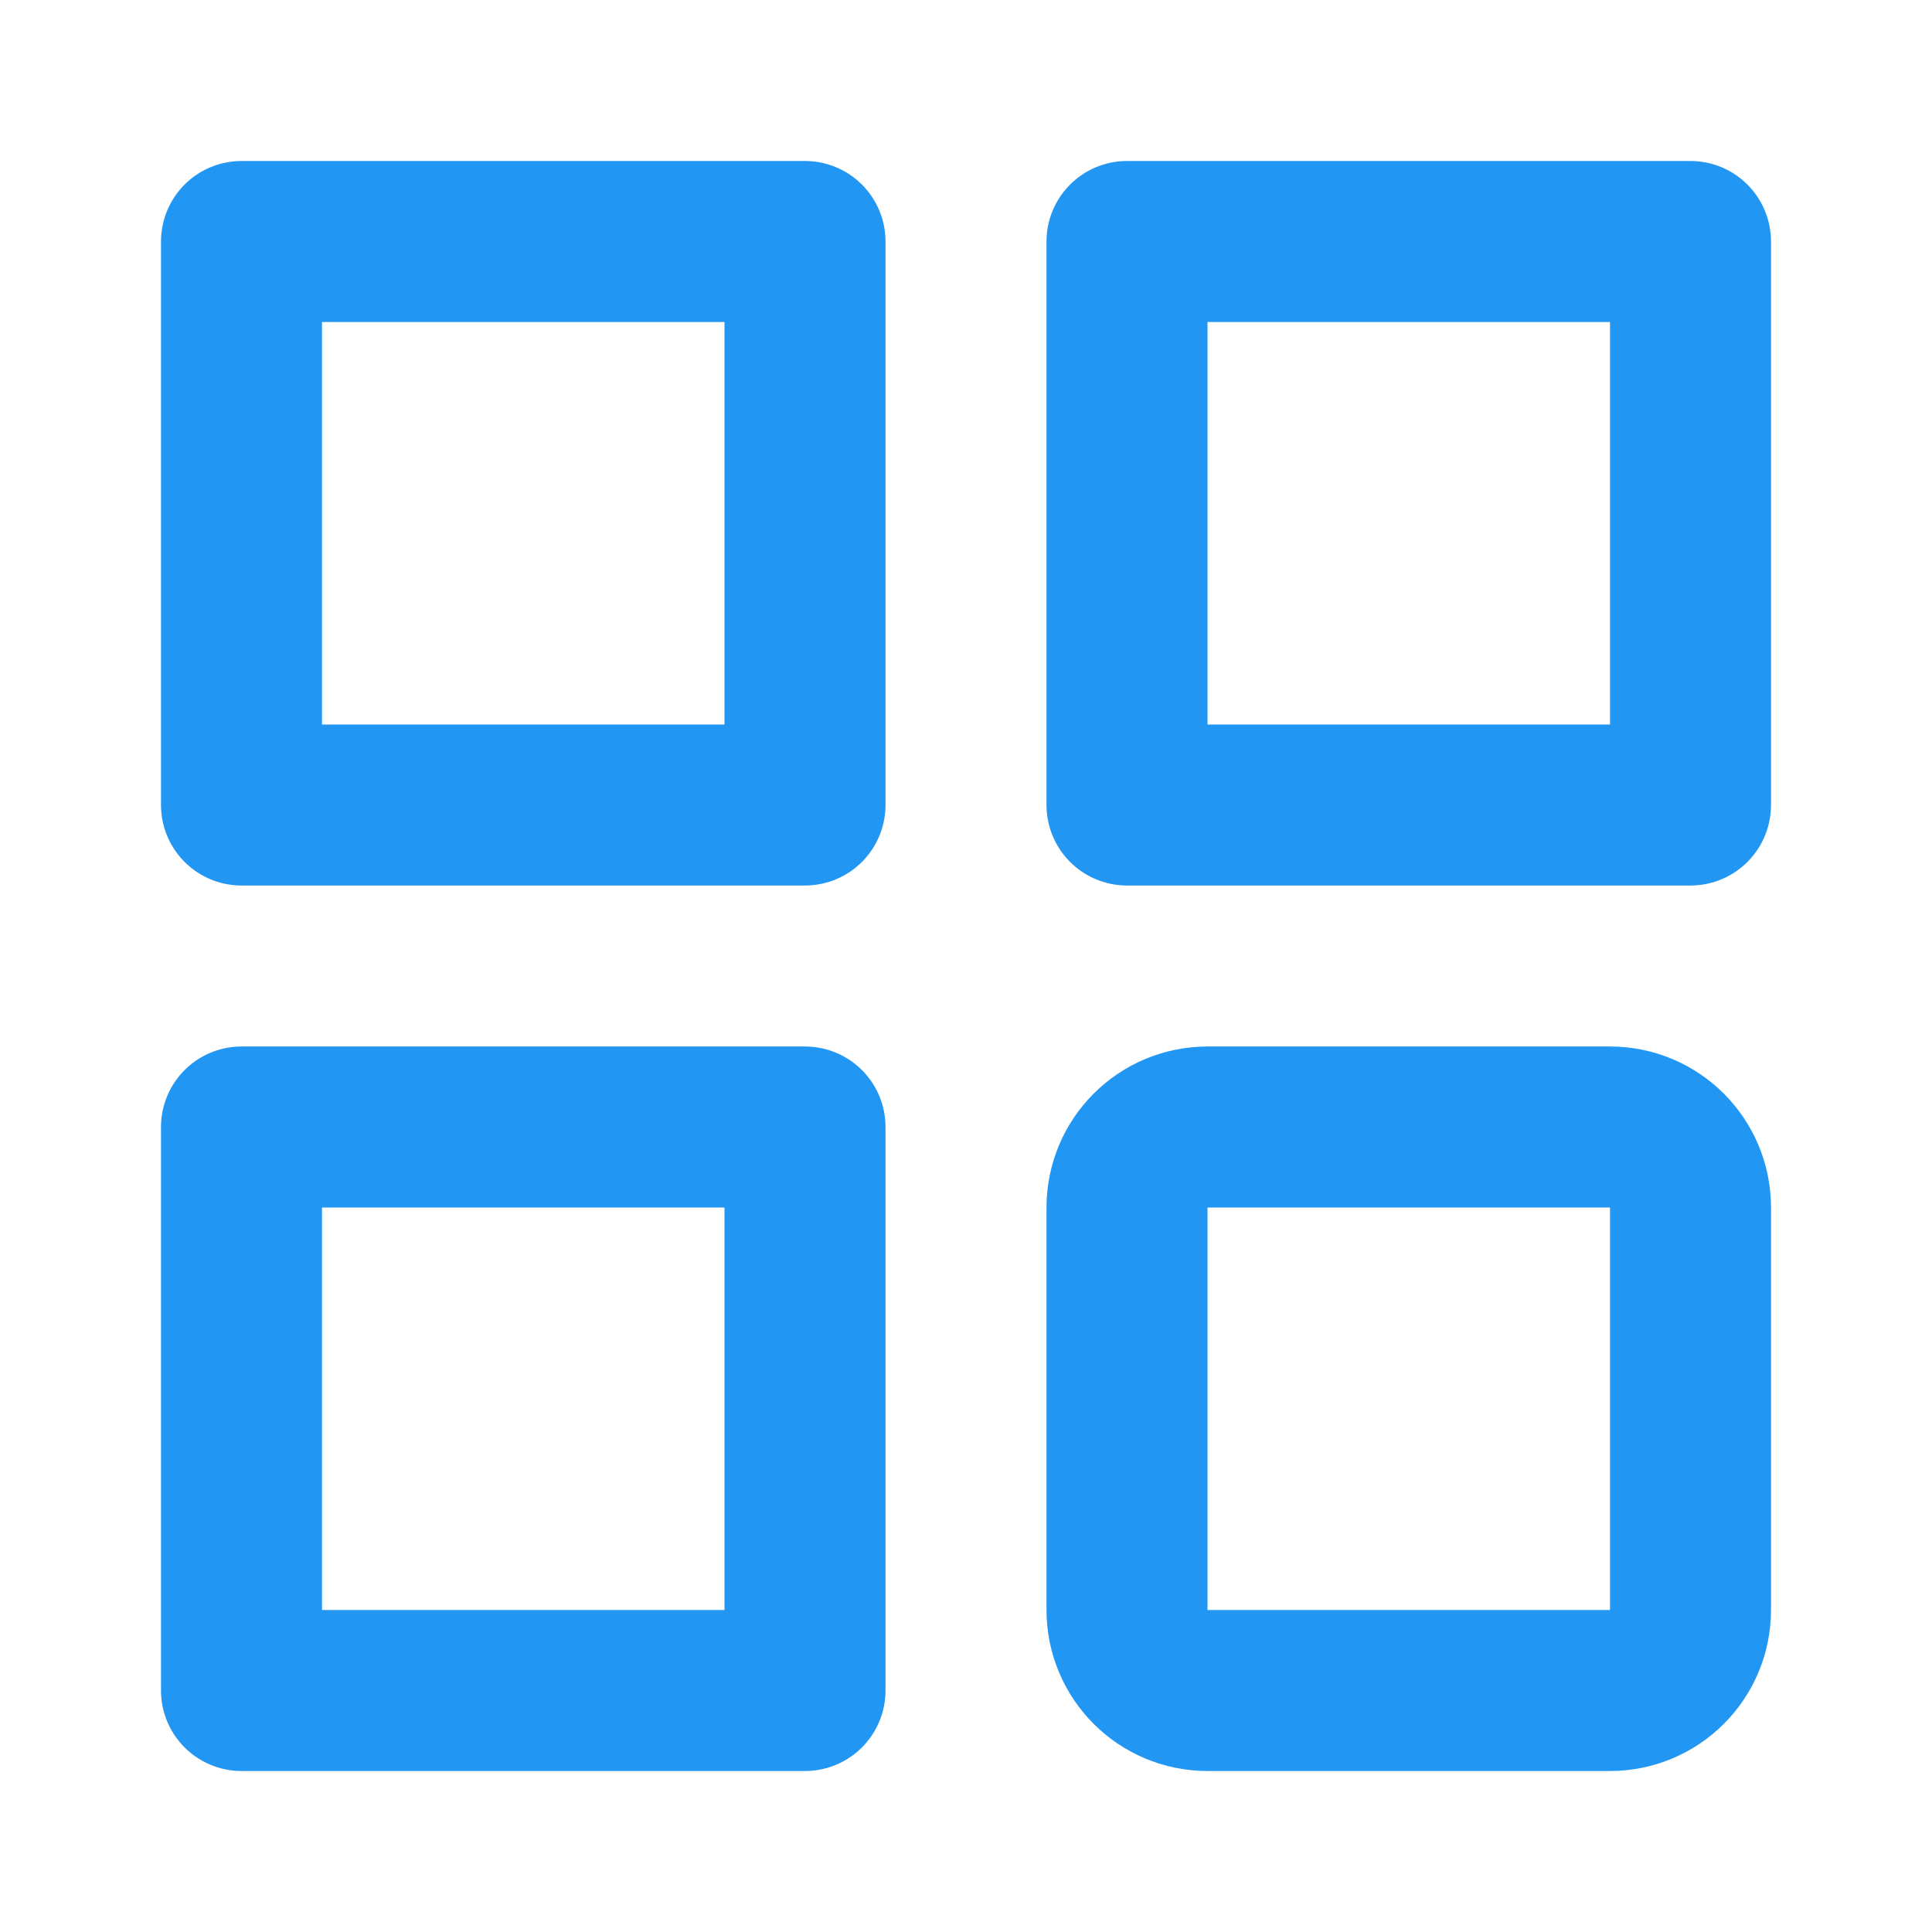
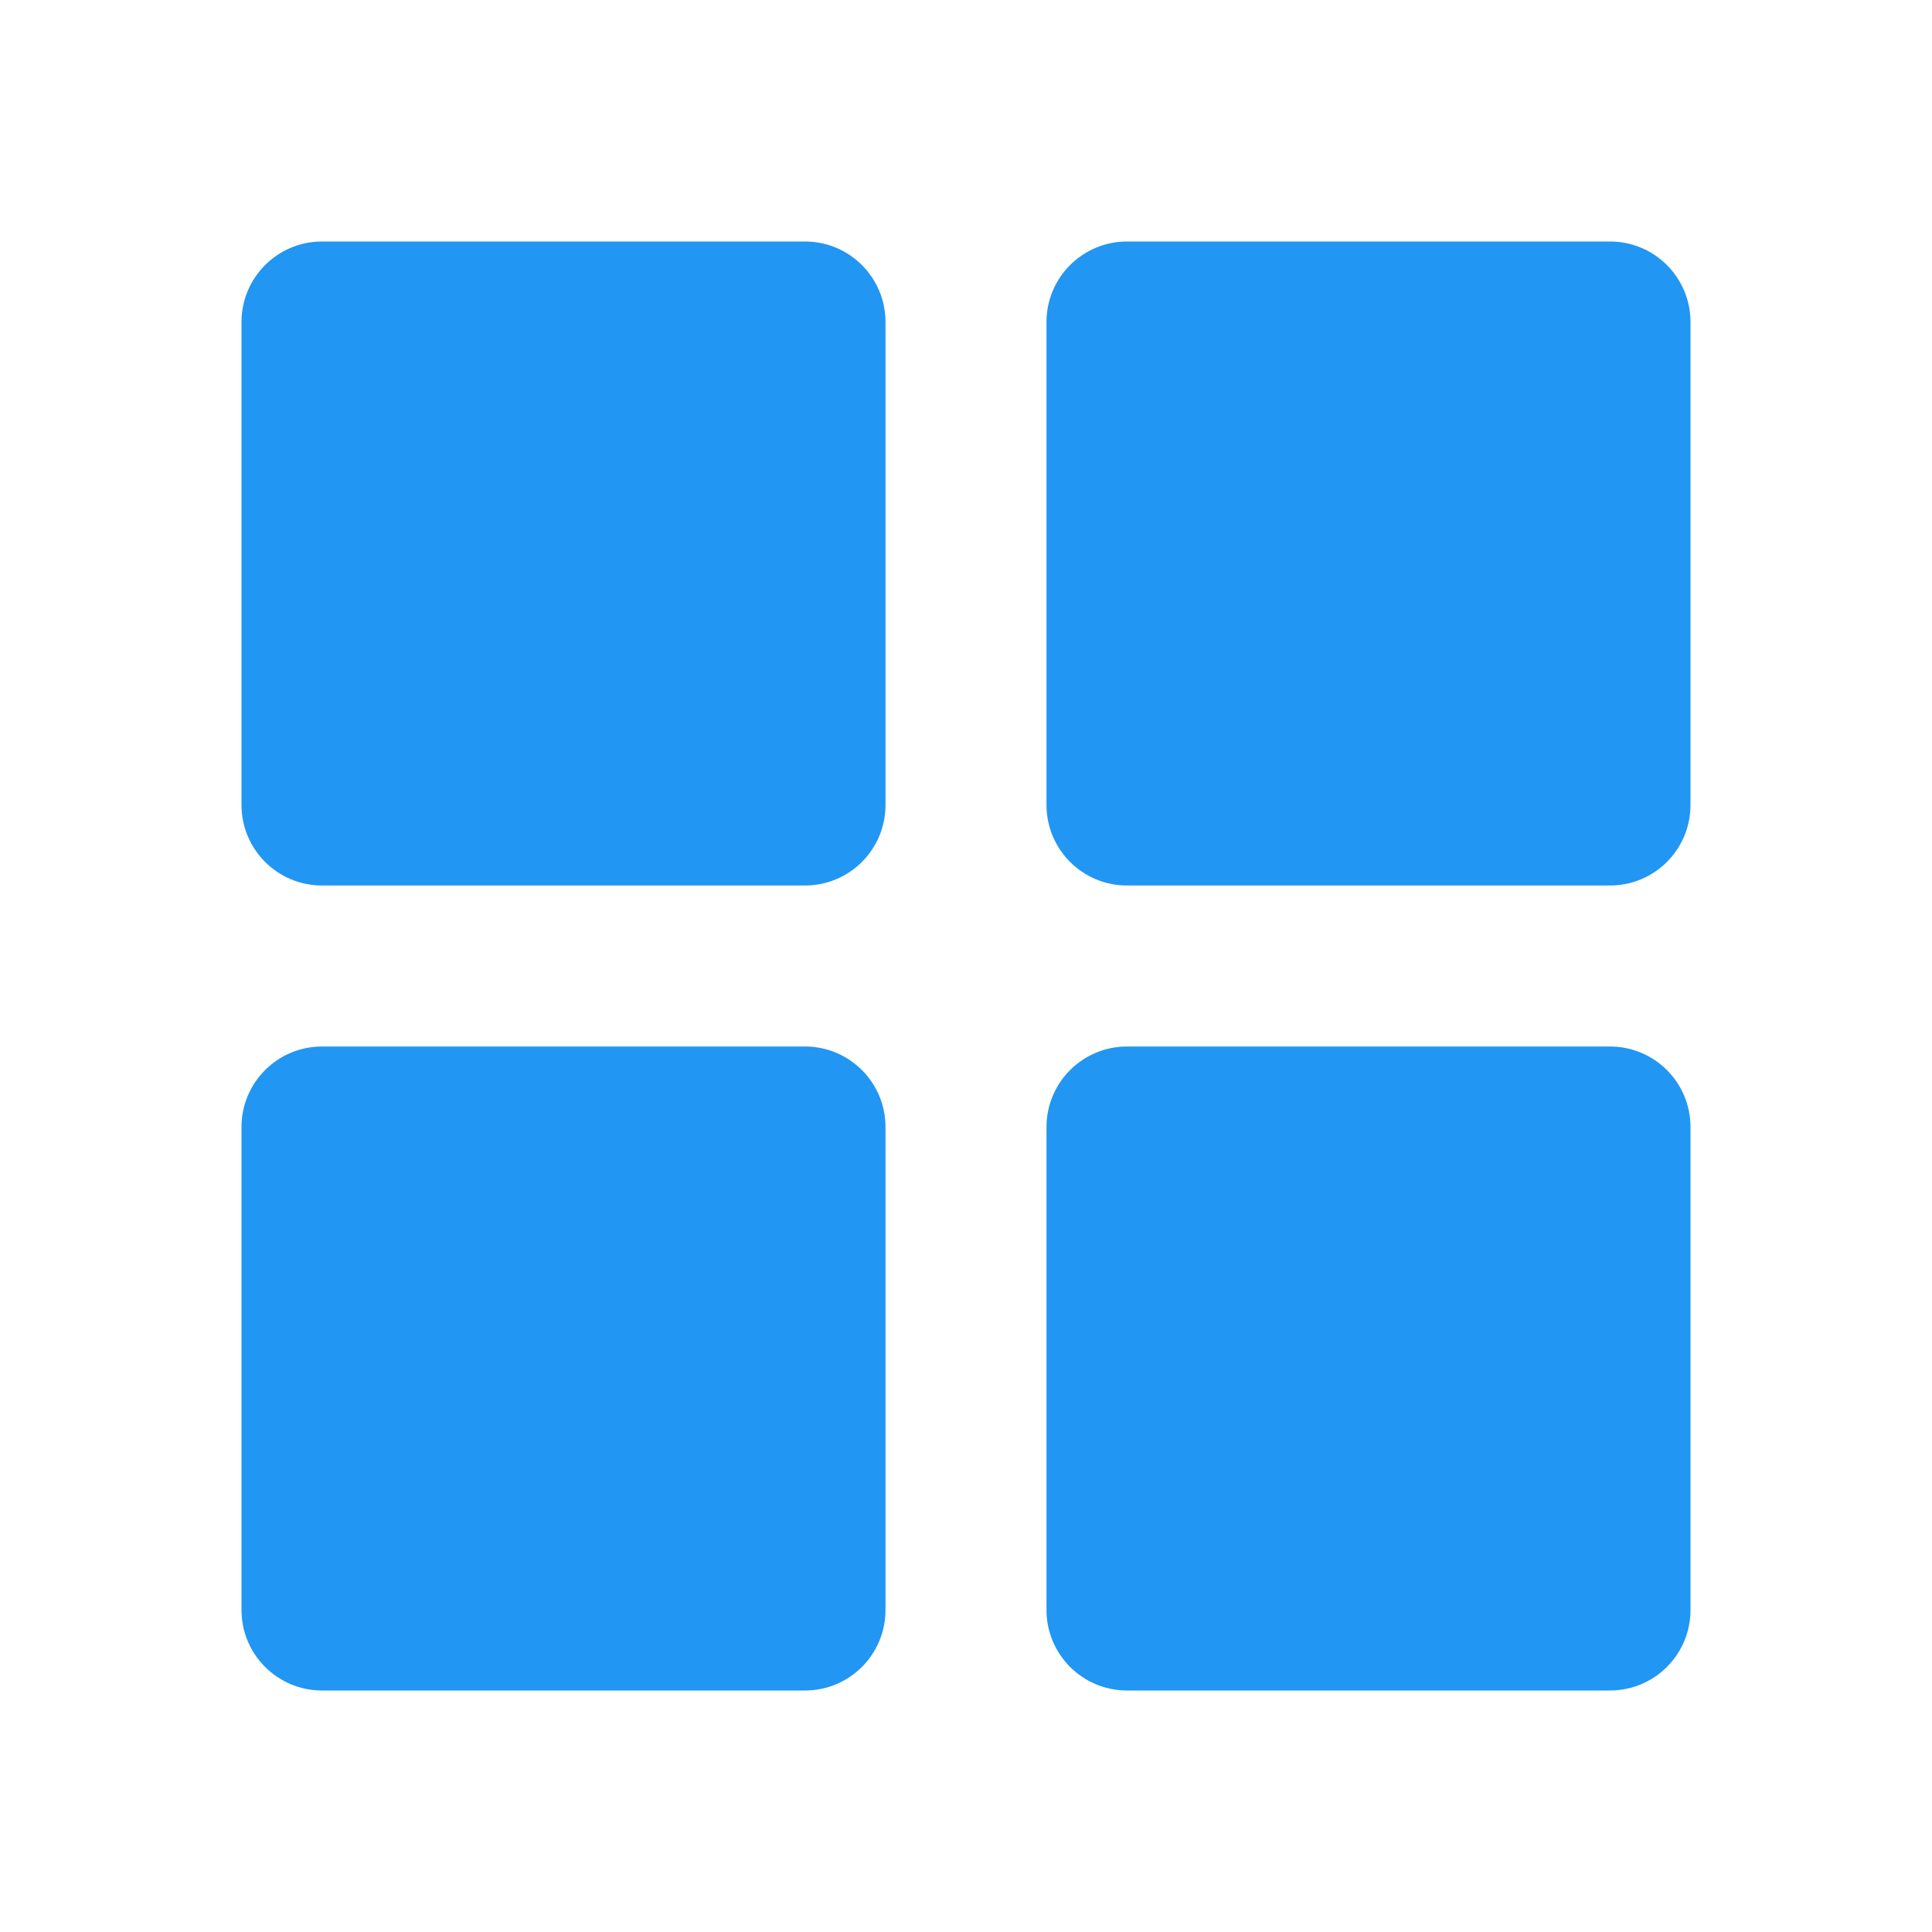
- <svg xmlns="http://www.w3.org/2000/svg" viewBox="0 0 24 24" fill="none" stroke="#2196F3" stroke-width="2" stroke-linecap="round" stroke-linejoin="round">
-   <path d="M3 3h7v7H3zM14 3h7v7h-7zM3 14h7v7H3z" />
-   <rect x="14" y="14" width="7" height="7" rx="1" />
+ <svg xmlns="http://www.w3.org/2000/svg" viewBox="0 0 24 24">
+   <rect x="3" y="3" width="8" height="8" rx="1" fill="#2196F3" />
+   <rect x="13" y="3" width="8" height="8" rx="1" fill="#2196F3" />
+   <rect x="3" y="13" width="8" height="8" rx="1" fill="#2196F3" />
+   <rect x="13" y="13" width="8" height="8" rx="1" fill="#2196F3" />
</svg>
